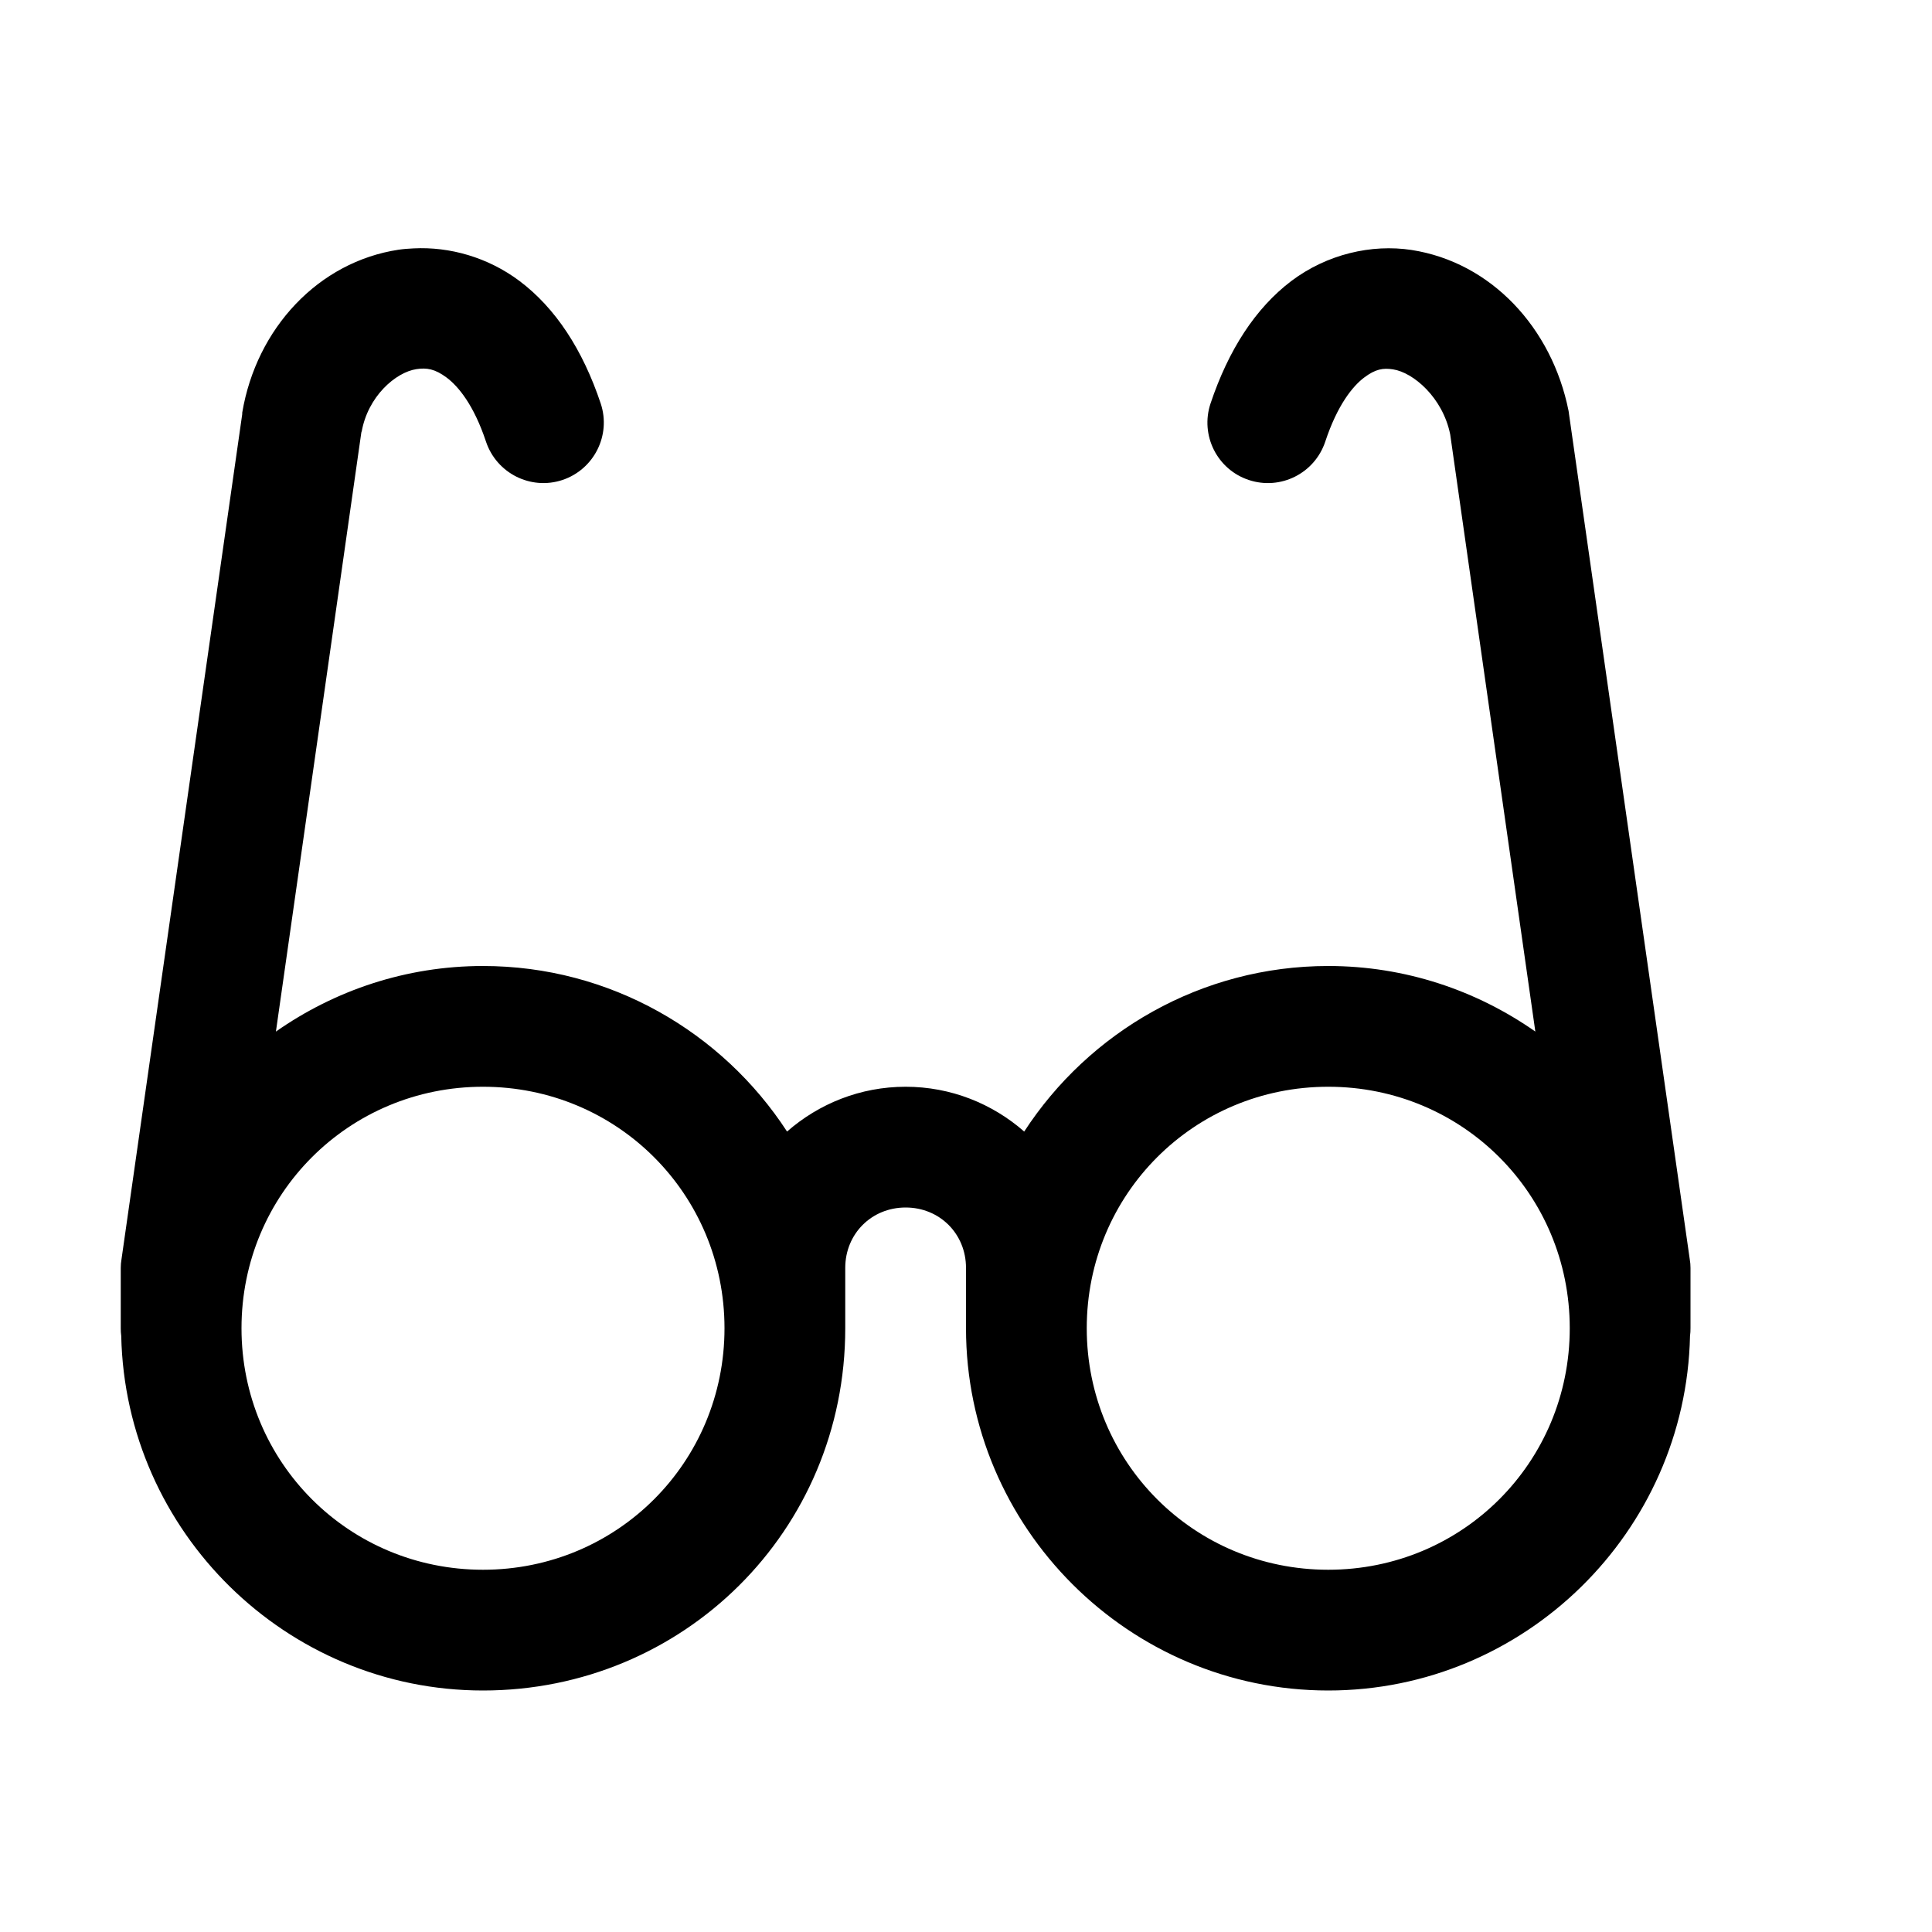
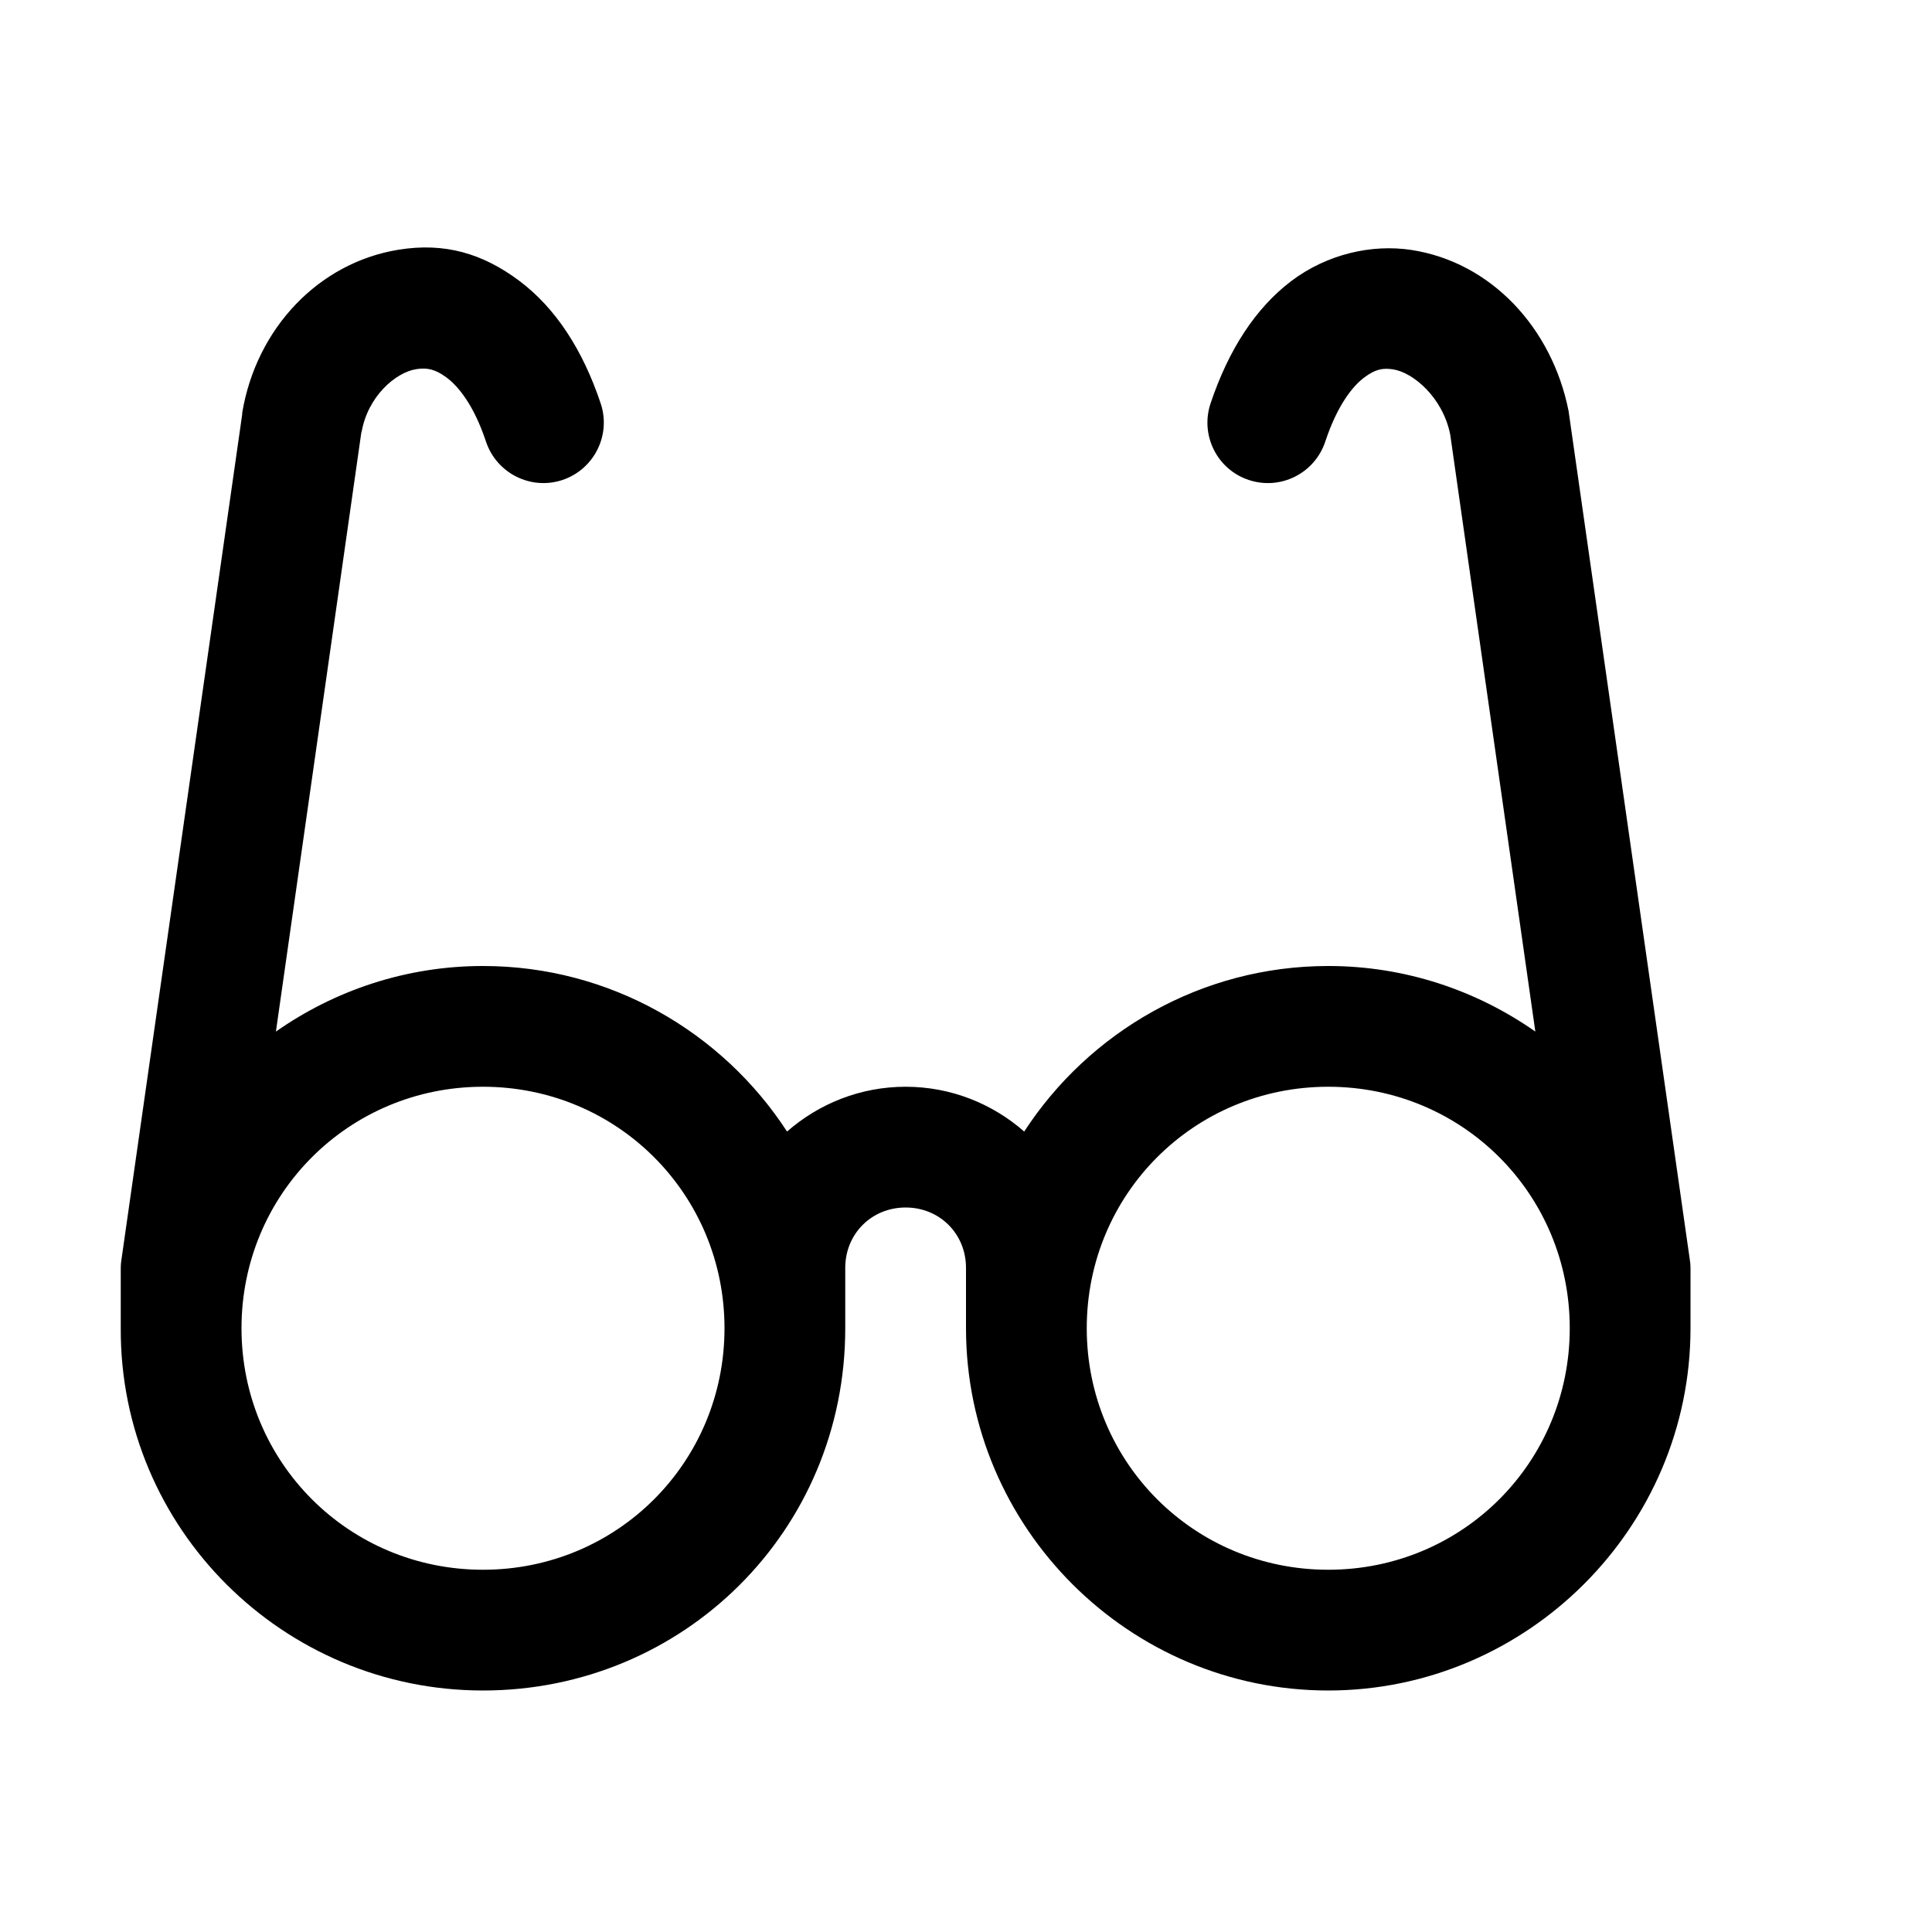
<svg xmlns="http://www.w3.org/2000/svg" width="16" height="16">
-   <path d="M 3.426,2.057 C 3.383,2.059 3.342,2.062 3.301,2.068 C 2.638,2.168 2.123,2.718 2.006,3.418 C 2.006,3.422 2.006,3.426 2.006,3.43 L 1.006,10.43 C 1.002,10.453 1,10.476 1,10.5 L 1,11.0 C 1,11.022 1.001,11.043 1.004,11.064 C 1.039,12.686 2.371,14.0 4.0,14.0 C 5.657,14.0 7.0,12.68 7.0,11.0 L 7.0,10.5 C 7.0,10.218 7.218,10.0 7.5,10.0 C 7.782,10.0 8.0,10.218 8.0,10.5 L 8.0,11.0 C 8.0,12.651 9.349,14.0 11.0,14.0 C 12.629,14.0 13.961,12.686 13.996,11.064 C 13.999,11.043 14,11.021 14,11.0 L 14,10.5 C 14,10.476 13.998,10.453 13.994,10.43 L 12.994,3.43 C 12.993,3.421 12.992,3.411 12.99,3.402 C 12.853,2.716 12.35,2.172 11.689,2.07 C 11.359,2.02 10.99,2.104 10.693,2.328 C 10.397,2.553 10.174,2.897 10.025,3.342 C 9.938,3.604 10.079,3.888 10.342,3.975 C 10.604,4.062 10.887,3.921 10.975,3.658 C 11.076,3.353 11.203,3.198 11.297,3.127 C 11.391,3.056 11.454,3.046 11.537,3.059 C 11.702,3.084 11.948,3.29 12.01,3.598 L 12.715,8.543 C 12.228,8.202 11.637,8.0 11.0,8.0 C 9.948,8.0 9.018,8.547 8.482,9.371 C 8.218,9.14 7.875,9.0 7.5,9.0 C 7.125,9.0 6.782,9.14 6.518,9.371 C 5.982,8.547 5.052,8.0 4.0,8.0 C 3.363,8.0 2.772,8.202 2.285,8.543 L 2.994,3.57 L 2.994,3.582 C 3.044,3.282 3.279,3.082 3.449,3.057 C 3.534,3.044 3.602,3.055 3.699,3.127 C 3.796,3.2 3.924,3.354 4.025,3.658 C 4.113,3.92 4.396,4.062 4.658,3.975 C 4.92,3.887 5.062,3.604 4.975,3.342 C 4.826,2.896 4.6,2.55 4.301,2.326 C 4.039,2.13 3.723,2.042 3.426,2.057 L 3.426,2.057 M 4.0,9.0 C 5.111,9.0 6.0,9.889 6.0,11.0 C 6.0,12.111 5.111,13.0 4.0,13.0 C 2.889,13.0 2.0,12.111 2.0,11.0 C 2.0,9.889 2.889,9.0 4.0,9.0 M 11.0,9.0 C 12.111,9.0 13.0,9.889 13.0,11.0 C 13.0,12.111 12.111,13.0 11.0,13.0 C 9.889,13.0 9.0,12.111 9.0,11.0 C 9.0,9.889 9.889,9.0 11.0,9.0" fill="#000" />
+   <path d="M 3.301,2.068 C 2.639,2.175 2.123,2.718 2.006,3.418 C 2.006,3.422 2.006,3.426 2.006,3.43 L 1.006,10.43 C 1.002,10.453 1,10.476 1,10.5 L 1,11.0 C 0.993,12.658 2.344,14.0 4.0,14.0 C 5.657,14.0 7.0,12.68 7.0,11.0 L 7.0,10.5 C 7.0,10.218 7.218,10.0 7.5,10.0 C 7.782,10.0 8.0,10.218 8.0,10.5 L 8.0,11.0 C 8.0,12.651 9.349,14.0 11.0,14.0 C 12.646,14.0 14,12.652 14,11 L 14,10.5 C 14,10.476 13.998,10.453 13.994,10.43 L 12.994,3.43 C 12.993,3.421 12.992,3.412 12.99,3.402 C 12.853,2.716 12.35,2.172 11.689,2.07 C 11.359,2.02 10.99,2.104 10.693,2.328 C 10.397,2.553 10.174,2.897 10.025,3.342 C 9.938,3.604 10.079,3.888 10.342,3.975 C 10.604,4.062 10.887,3.921 10.975,3.658 C 11.076,3.353 11.203,3.198 11.297,3.127 C 11.391,3.056 11.454,3.046 11.537,3.059 C 11.702,3.084 11.948,3.29 12.01,3.598 L 12.715,8.543 C 12.228,8.202 11.637,8.0 11.0,8.0 C 9.948,8.0 9.018,8.547 8.482,9.371 C 8.218,9.14 7.875,9.0 7.5,9.0 C 7.125,9.0 6.782,9.14 6.518,9.371 C 5.982,8.547 5.052,8.0 4.0,8.0 C 3.363,8.0 2.772,8.202 2.285,8.543 L 2.994,3.57 L 2.994,3.582 C 3.044,3.282 3.279,3.082 3.449,3.057 C 3.534,3.044 3.602,3.055 3.699,3.127 C 3.796,3.2 3.924,3.354 4.025,3.658 C 4.113,3.92 4.396,4.062 4.658,3.975 C 4.92,3.887 5.062,3.604 4.975,3.342 C 4.826,2.896 4.6,2.55 4.301,2.326 C 3.999,2.1 3.685,2.006 3.301,2.068 L 3.301,2.068 M 4.0,9.0 C 5.111,9.0 6.0,9.889 6.0,11.0 C 6.0,12.111 5.111,13.0 4.0,13.0 C 2.889,13.0 2.0,12.111 2.0,11.0 C 2.0,9.889 2.889,9.0 4.0,9.0 M 11.0,9.0 C 12.111,9.0 13.0,9.889 13.0,11.0 C 13.0,12.111 12.111,13.0 11.0,13.0 C 9.889,13.0 9.0,12.111 9.0,11.0 C 9.0,9.889 9.889,9.0 11.0,9.0" fill="#000" />
</svg>
